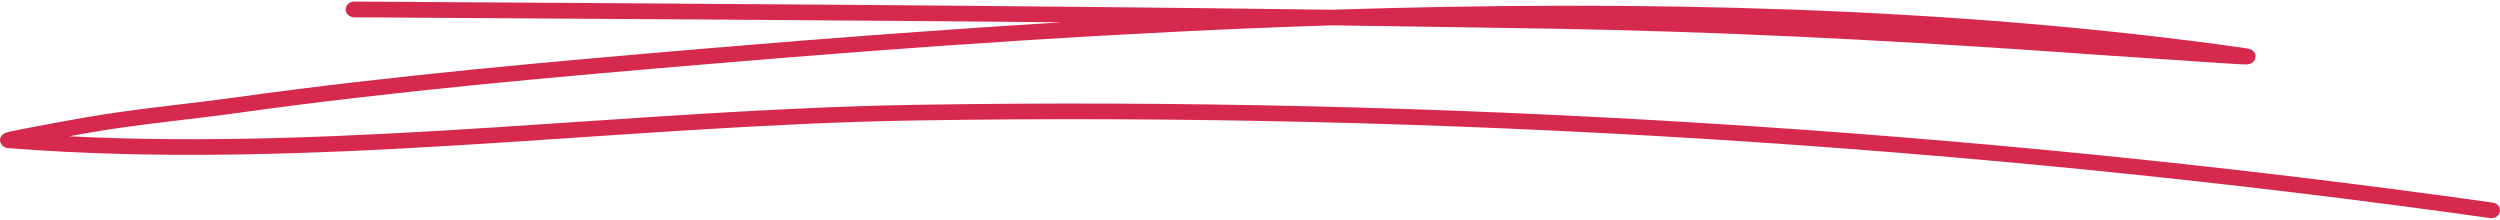
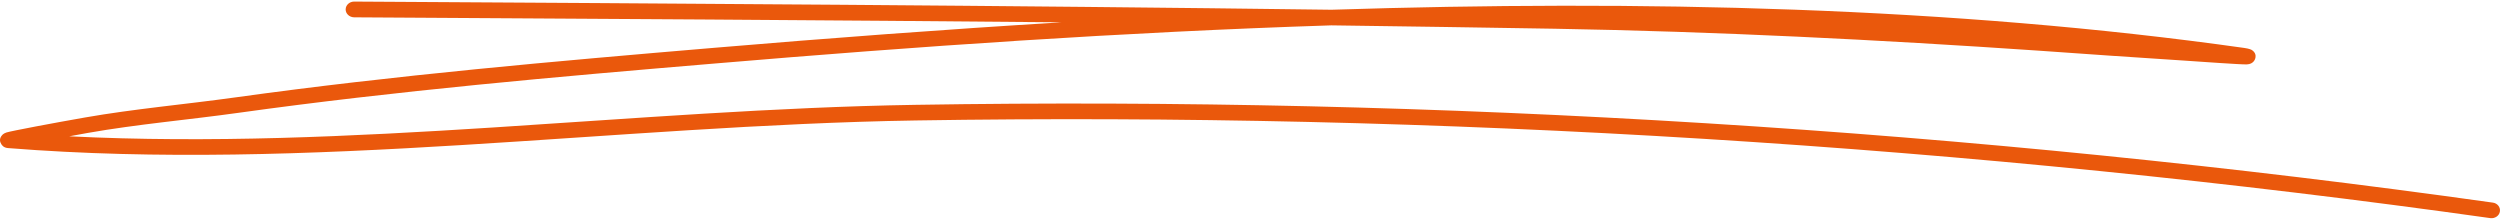
<svg xmlns="http://www.w3.org/2000/svg" width="455" height="40" viewBox="0 0 455 40" fill="none">
-   <path fill-rule="evenodd" clip-rule="evenodd" d="M193.243 4.064C171.867 5.358 150.742 6.949 130.142 8.688C100.98 11.149 71.829 13.694 42.854 17.724C33.733 18.997 24.471 19.803 15.407 21.393C9.717 22.39 2.173 23.811 1.183 24.108C0.665 24.278 0.439 24.533 0.366 24.618C-0.147 25.212 -0.053 25.784 0.236 26.23C0.353 26.42 0.647 26.887 1.464 26.951C56.083 31.299 111.935 22.815 166.62 21.924C261.455 20.397 359.164 26.463 453.246 39.699C454.068 39.805 454.866 39.275 454.98 38.49C455.117 37.726 454.524 36.984 453.703 36.878C359.461 23.621 261.592 17.533 166.575 19.081C115.61 19.909 63.639 27.354 12.603 24.808C13.776 24.596 14.926 24.384 15.975 24.193C25.002 22.602 34.226 21.818 43.31 20.545C72.224 16.515 101.315 13.97 130.439 11.53C166.575 8.476 204.285 5.846 242.292 4.615C255.889 4.806 269.44 4.997 282.991 5.23C312.306 5.74 341.758 7.224 371.005 9.218C379.811 9.833 388.616 10.47 397.422 11.021C400.343 11.212 407.871 11.764 408.92 11.721C410.221 11.679 410.472 10.661 410.494 10.491C410.563 10.109 410.517 9.579 409.878 9.133C409.81 9.07 409.399 8.857 408.487 8.73C355.309 1.221 298.527 -0.03 242.338 1.773C183.069 0.988 123.572 0.649 64.453 0.288C63.607 0.288 62.916 0.925 62.909 1.709C62.904 2.494 63.586 3.131 64.433 3.152C107.24 3.406 150.263 3.661 193.243 4.064Z" fill="#D5294D" />
+   <path fill-rule="evenodd" clip-rule="evenodd" d="M193.243 4.064C171.867 5.358 150.742 6.949 130.142 8.688C100.98 11.149 71.829 13.694 42.854 17.724C33.733 18.997 24.471 19.803 15.407 21.393C9.717 22.39 2.173 23.811 1.183 24.108C0.665 24.278 0.439 24.533 0.366 24.618C-0.147 25.212 -0.053 25.784 0.236 26.23C0.353 26.42 0.647 26.887 1.464 26.951C56.083 31.299 111.935 22.815 166.62 21.924C261.455 20.397 359.164 26.463 453.246 39.699C454.068 39.805 454.866 39.275 454.98 38.49C455.117 37.726 454.524 36.984 453.703 36.878C359.461 23.621 261.592 17.533 166.575 19.081C115.61 19.909 63.639 27.354 12.603 24.808C13.776 24.596 14.926 24.384 15.975 24.193C25.002 22.602 34.226 21.818 43.31 20.545C72.224 16.515 101.315 13.97 130.439 11.53C166.575 8.476 204.285 5.846 242.292 4.615C255.889 4.806 269.44 4.997 282.991 5.23C312.306 5.74 341.758 7.224 371.005 9.218C379.811 9.833 388.616 10.47 397.422 11.021C400.343 11.212 407.871 11.764 408.92 11.721C410.221 11.679 410.472 10.661 410.494 10.491C410.563 10.109 410.517 9.579 409.878 9.133C409.81 9.07 409.399 8.857 408.487 8.73C355.309 1.221 298.527 -0.03 242.338 1.773C183.069 0.988 123.572 0.649 64.453 0.288C63.607 0.288 62.916 0.925 62.909 1.709C62.904 2.494 63.586 3.131 64.433 3.152C107.24 3.406 150.263 3.661 193.243 4.064Z" fill="#EA580C" />
</svg>
